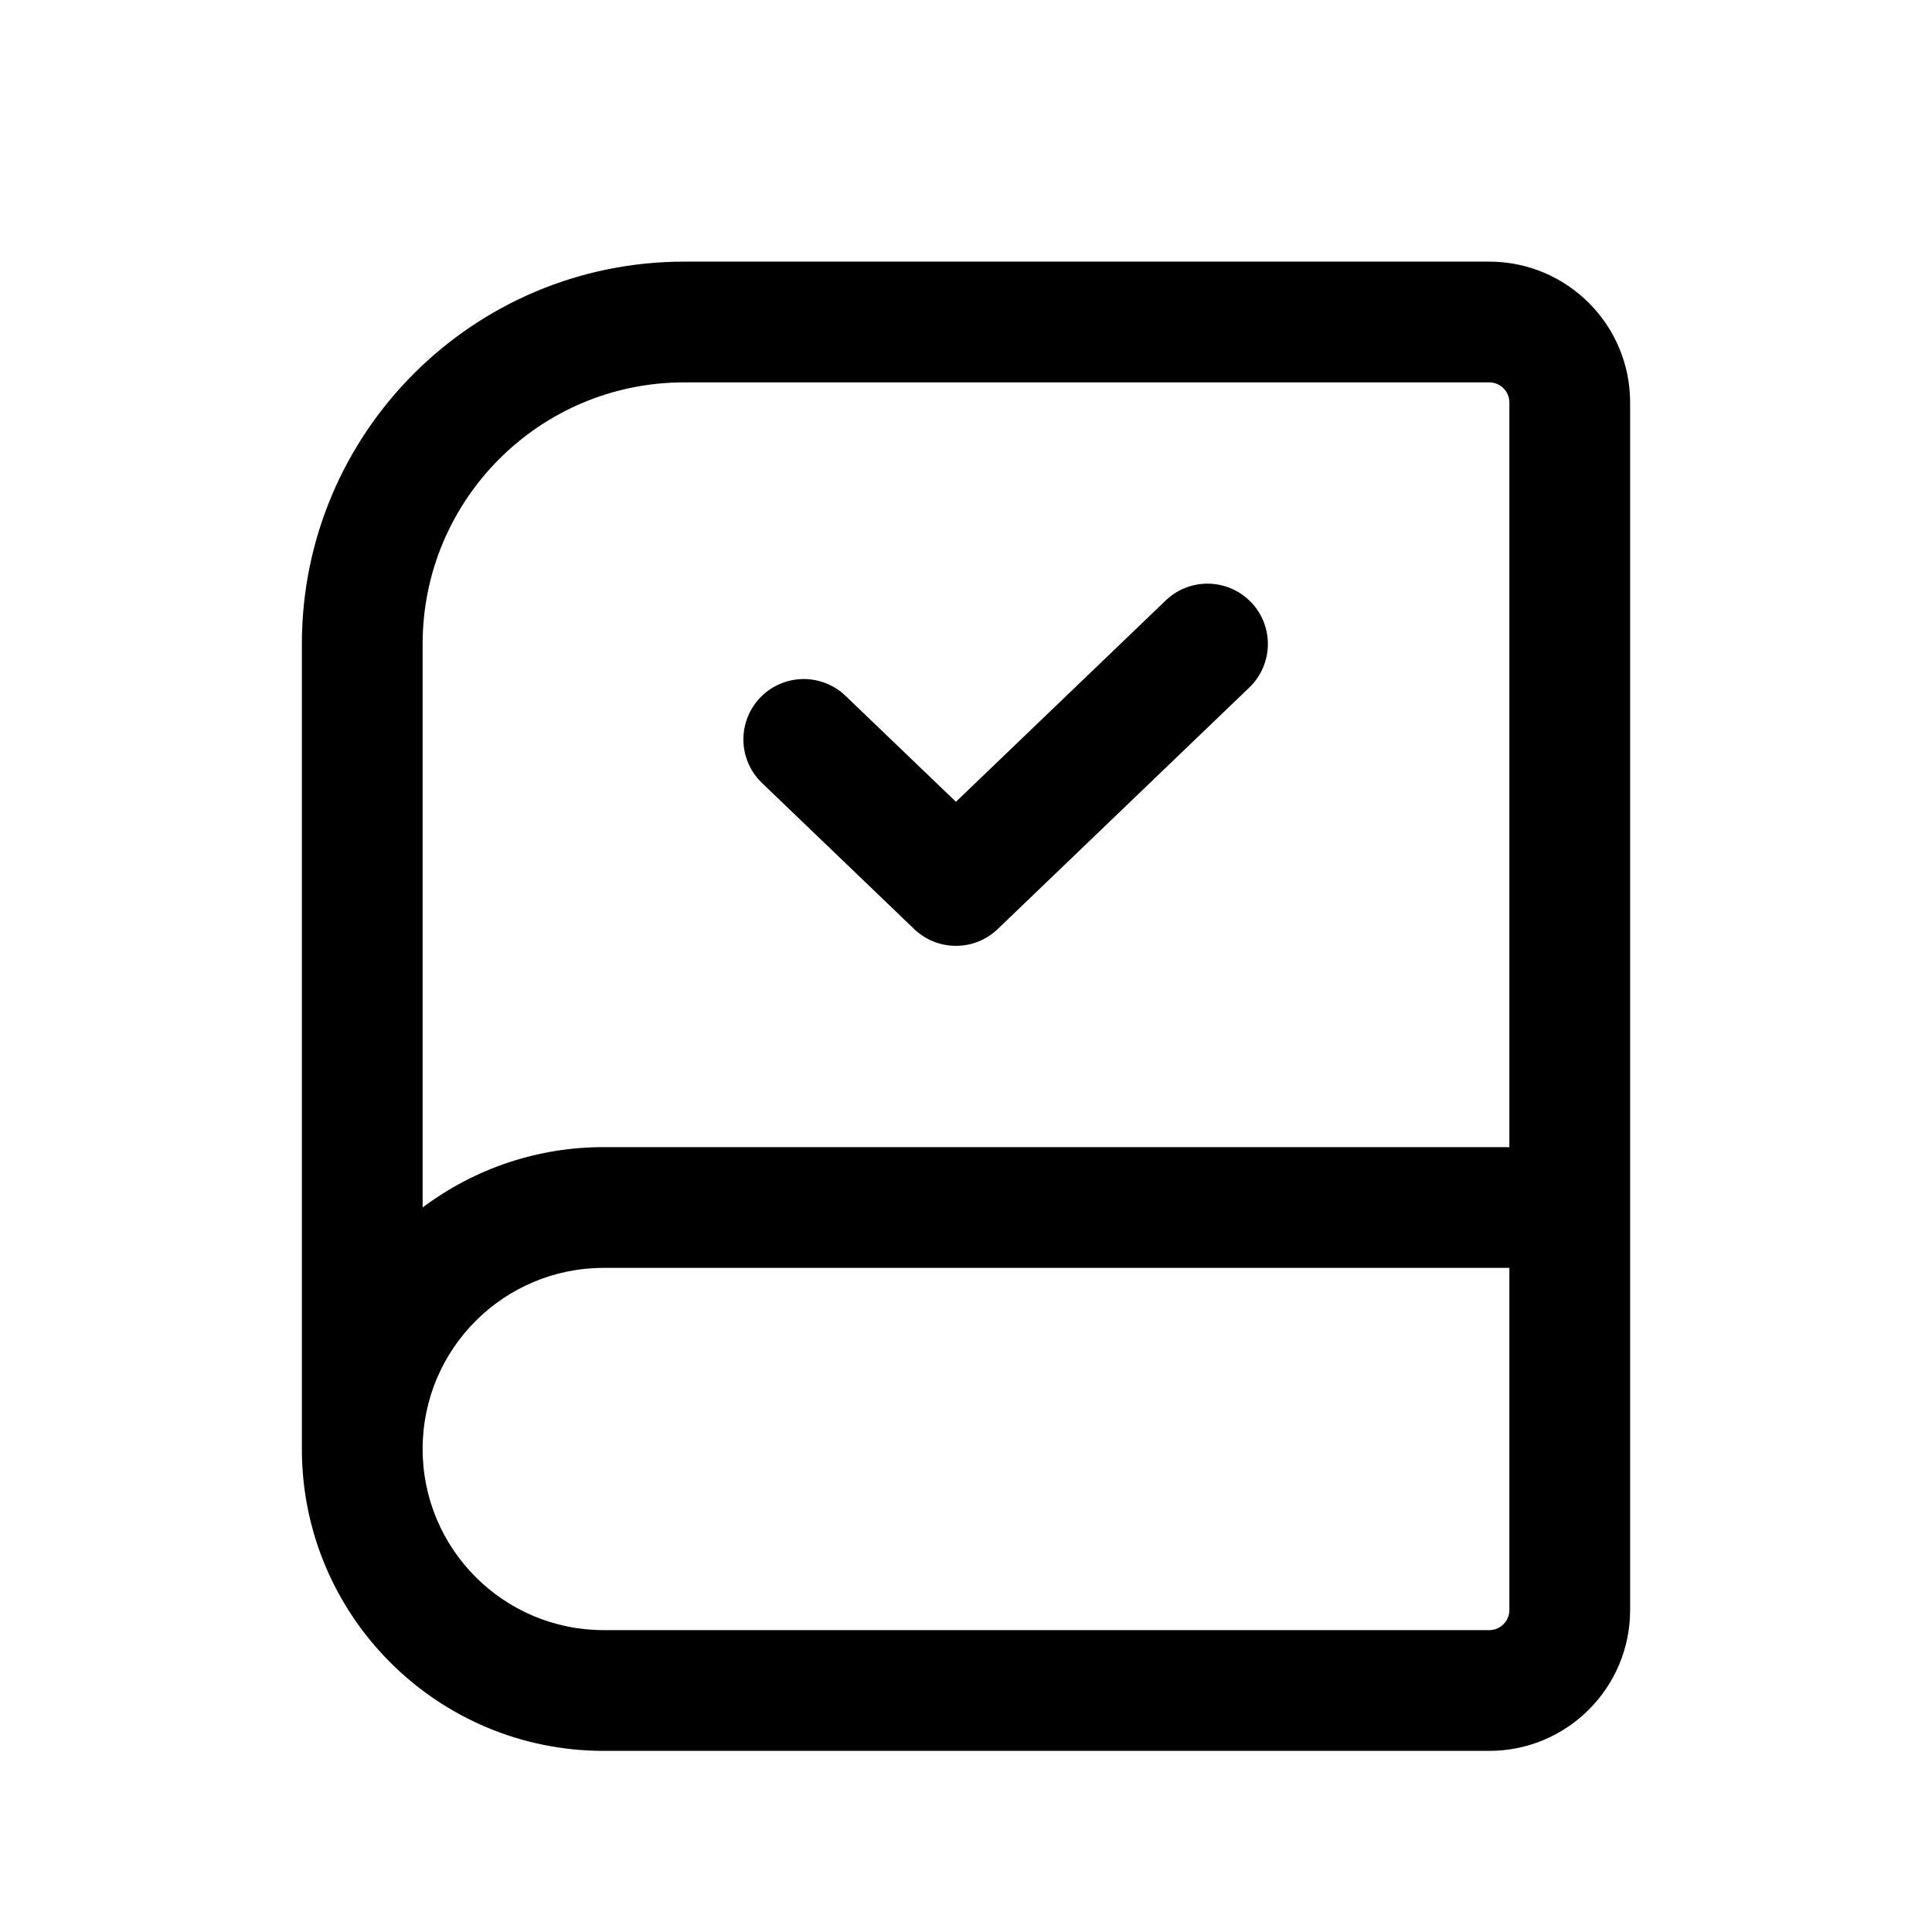
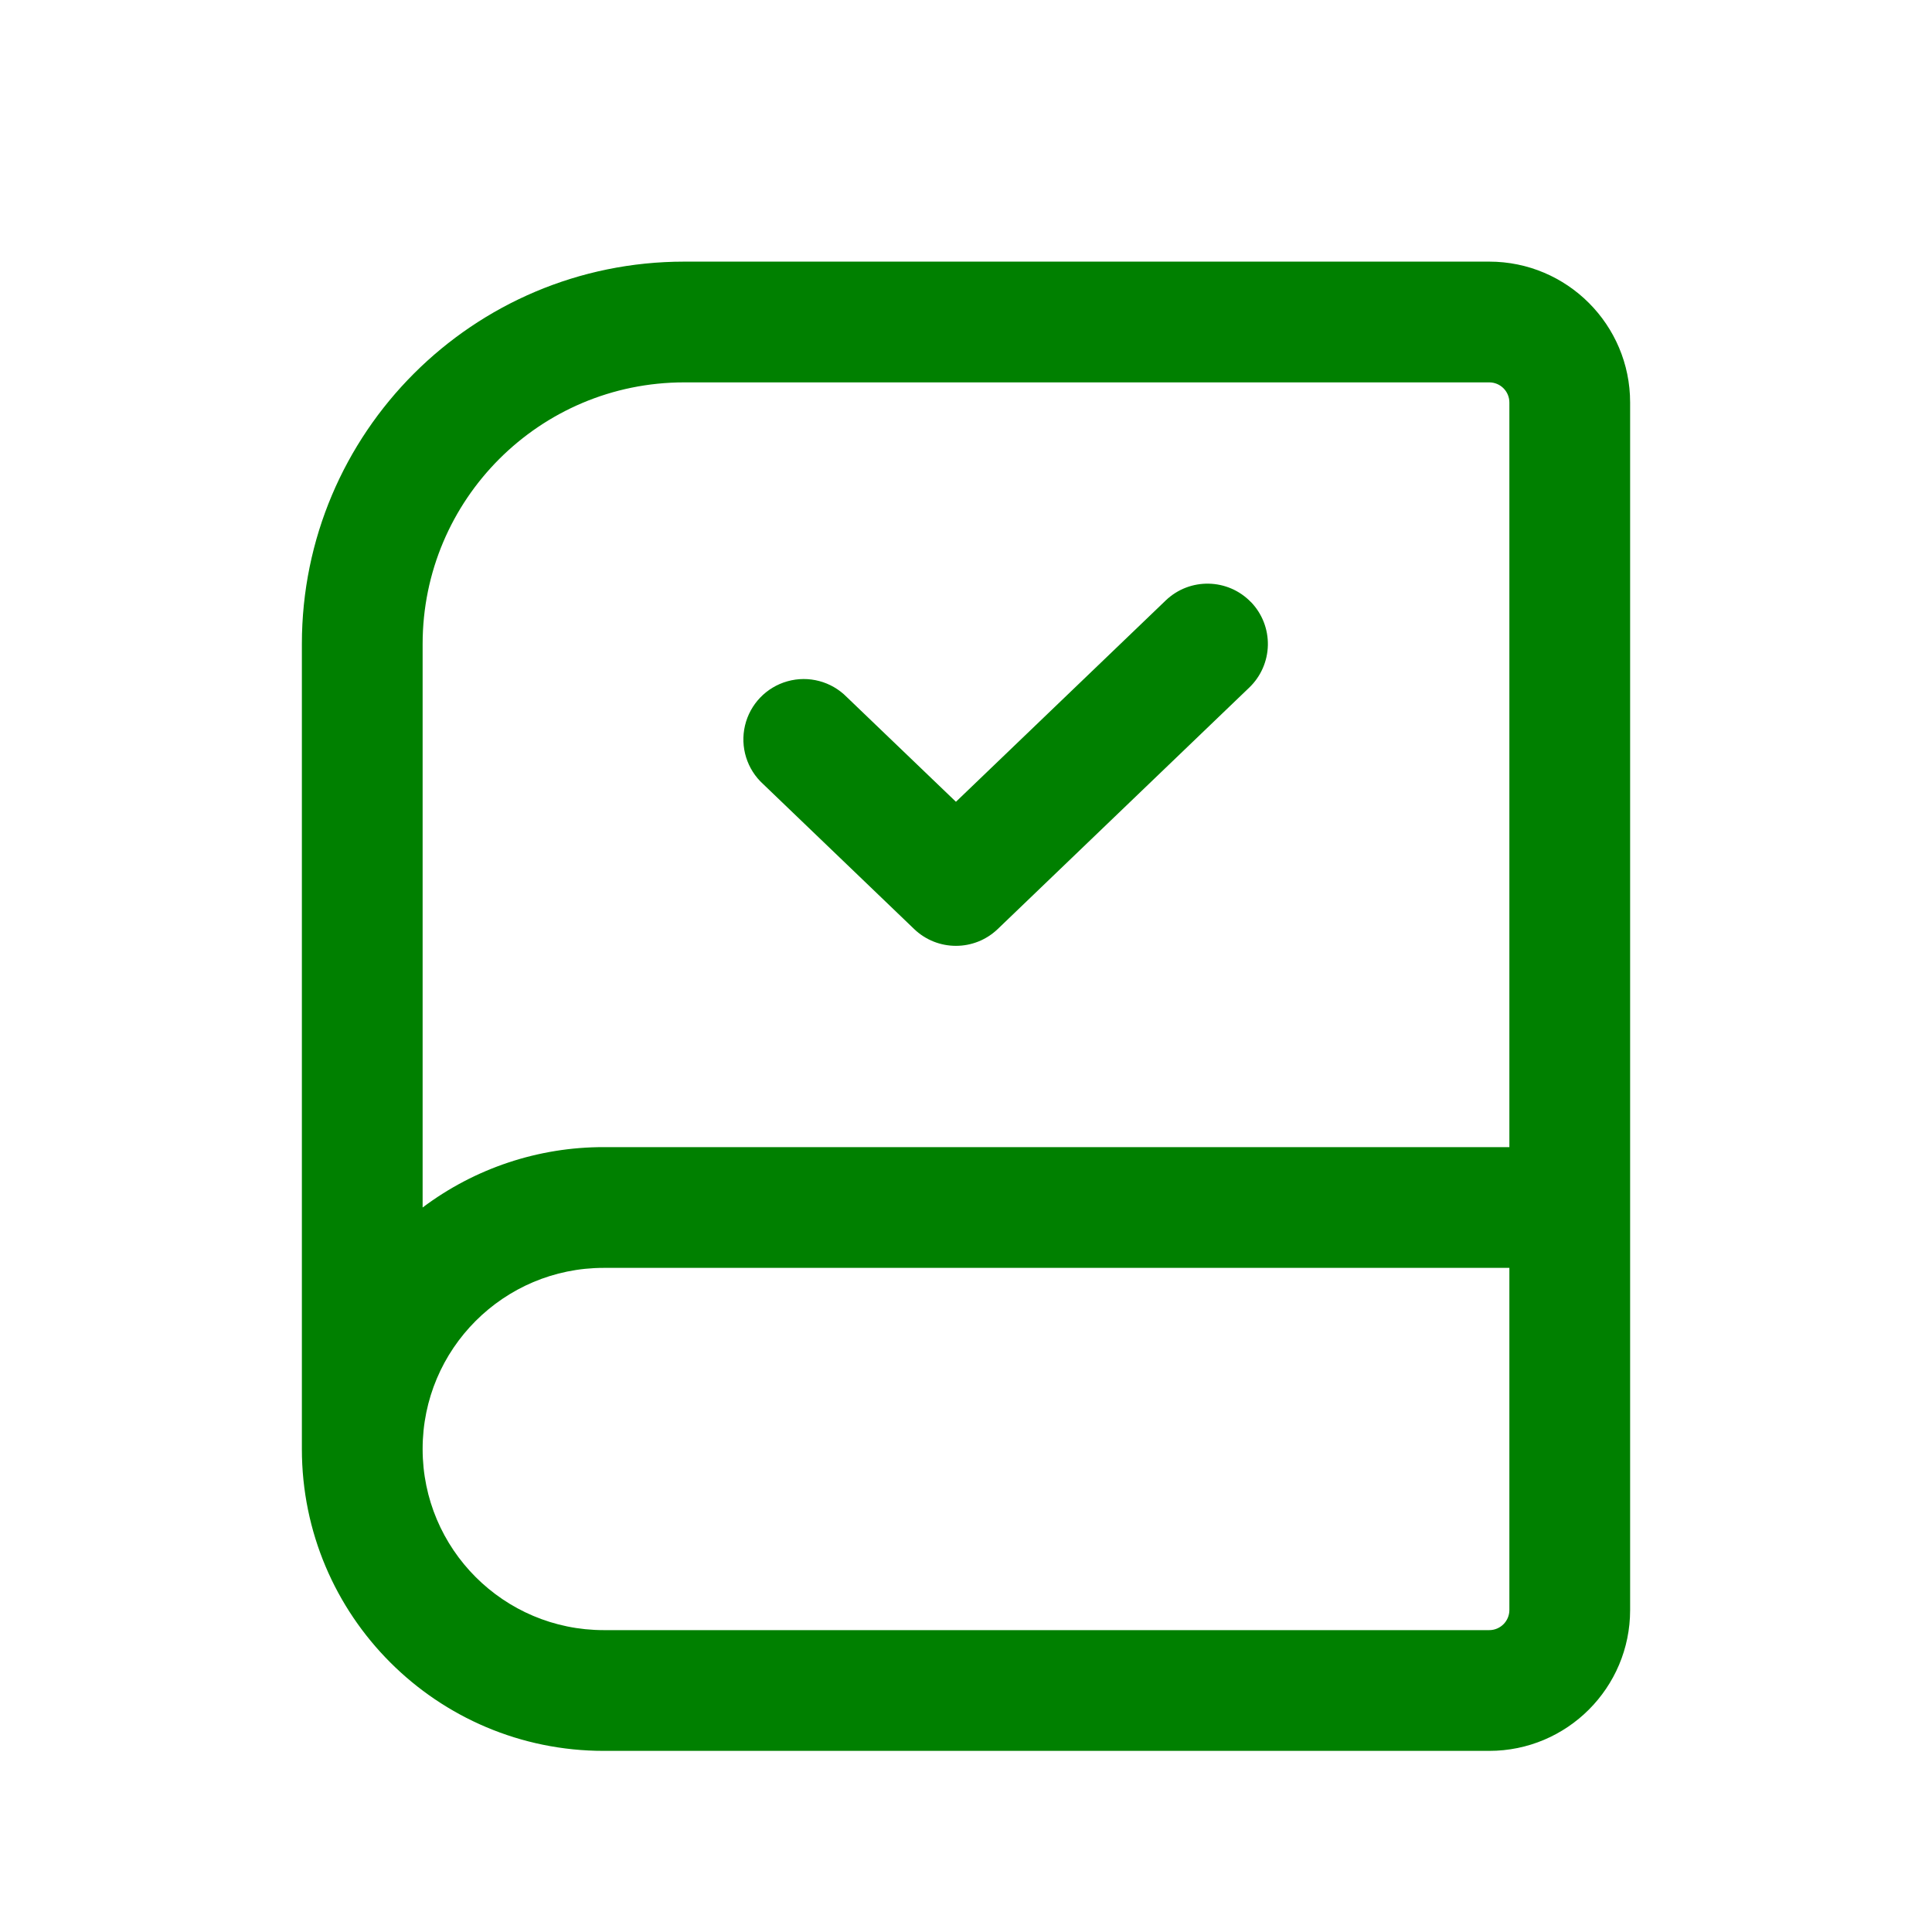
<svg xmlns="http://www.w3.org/2000/svg" width="32" height="32" viewBox="0 0 24 24">
-   <path fill="currentColor" d="M15.541 7.48a.75.75 0 0 1-.022 1.061l-3.125 3a.75.75 0 0 1-1.038 0l-1.875-1.8a.75.75 0 1 1 1.038-1.082l1.356 1.301l2.606-2.501a.75.75 0 0 1 1.06.022" />
-   <path fill="currentColor" fill-rule="evenodd" d="M3.75 8A4.75 4.75 0 0 1 8.5 3.25h10c.966 0 1.75.784 1.75 1.75v15a1.75 1.75 0 0 1-1.75 1.75h-11A3.75 3.75 0 0 1 3.75 18zm1.5 7a3.734 3.734 0 0 1 2.25-.75h11.25V5a.25.25 0 0 0-.25-.25h-10A3.25 3.25 0 0 0 5.25 8zm0 3a2.25 2.25 0 0 0 2.25 2.25h11a.25.25 0 0 0 .25-.25v-4.25H7.5A2.25 2.25 0 0 0 5.25 18" clip-rule="evenodd" />
+   <path fill="green" d="M15.541 7.48a.75.75 0 0 1-.022 1.061l-3.125 3a.75.75 0 0 1-1.038 0l-1.875-1.8a.75.75 0 1 1 1.038-1.082l1.356 1.301l2.606-2.501a.75.75 0 0 1 1.06.022" />
+   <path fill="green" fill-rule="evenodd" d="M3.75 8A4.75 4.75 0 0 1 8.5 3.25h10c.966 0 1.75.784 1.75 1.75v15a1.75 1.75 0 0 1-1.75 1.75h-11A3.75 3.75 0 0 1 3.75 18zm1.5 7a3.734 3.734 0 0 1 2.25-.75h11.25V5a.25.25 0 0 0-.25-.25h-10A3.25 3.25 0 0 0 5.25 8zm0 3a2.25 2.25 0 0 0 2.25 2.25h11a.25.25 0 0 0 .25-.25v-4.25H7.5A2.25 2.25 0 0 0 5.25 18" clip-rule="evenodd" />
</svg>
